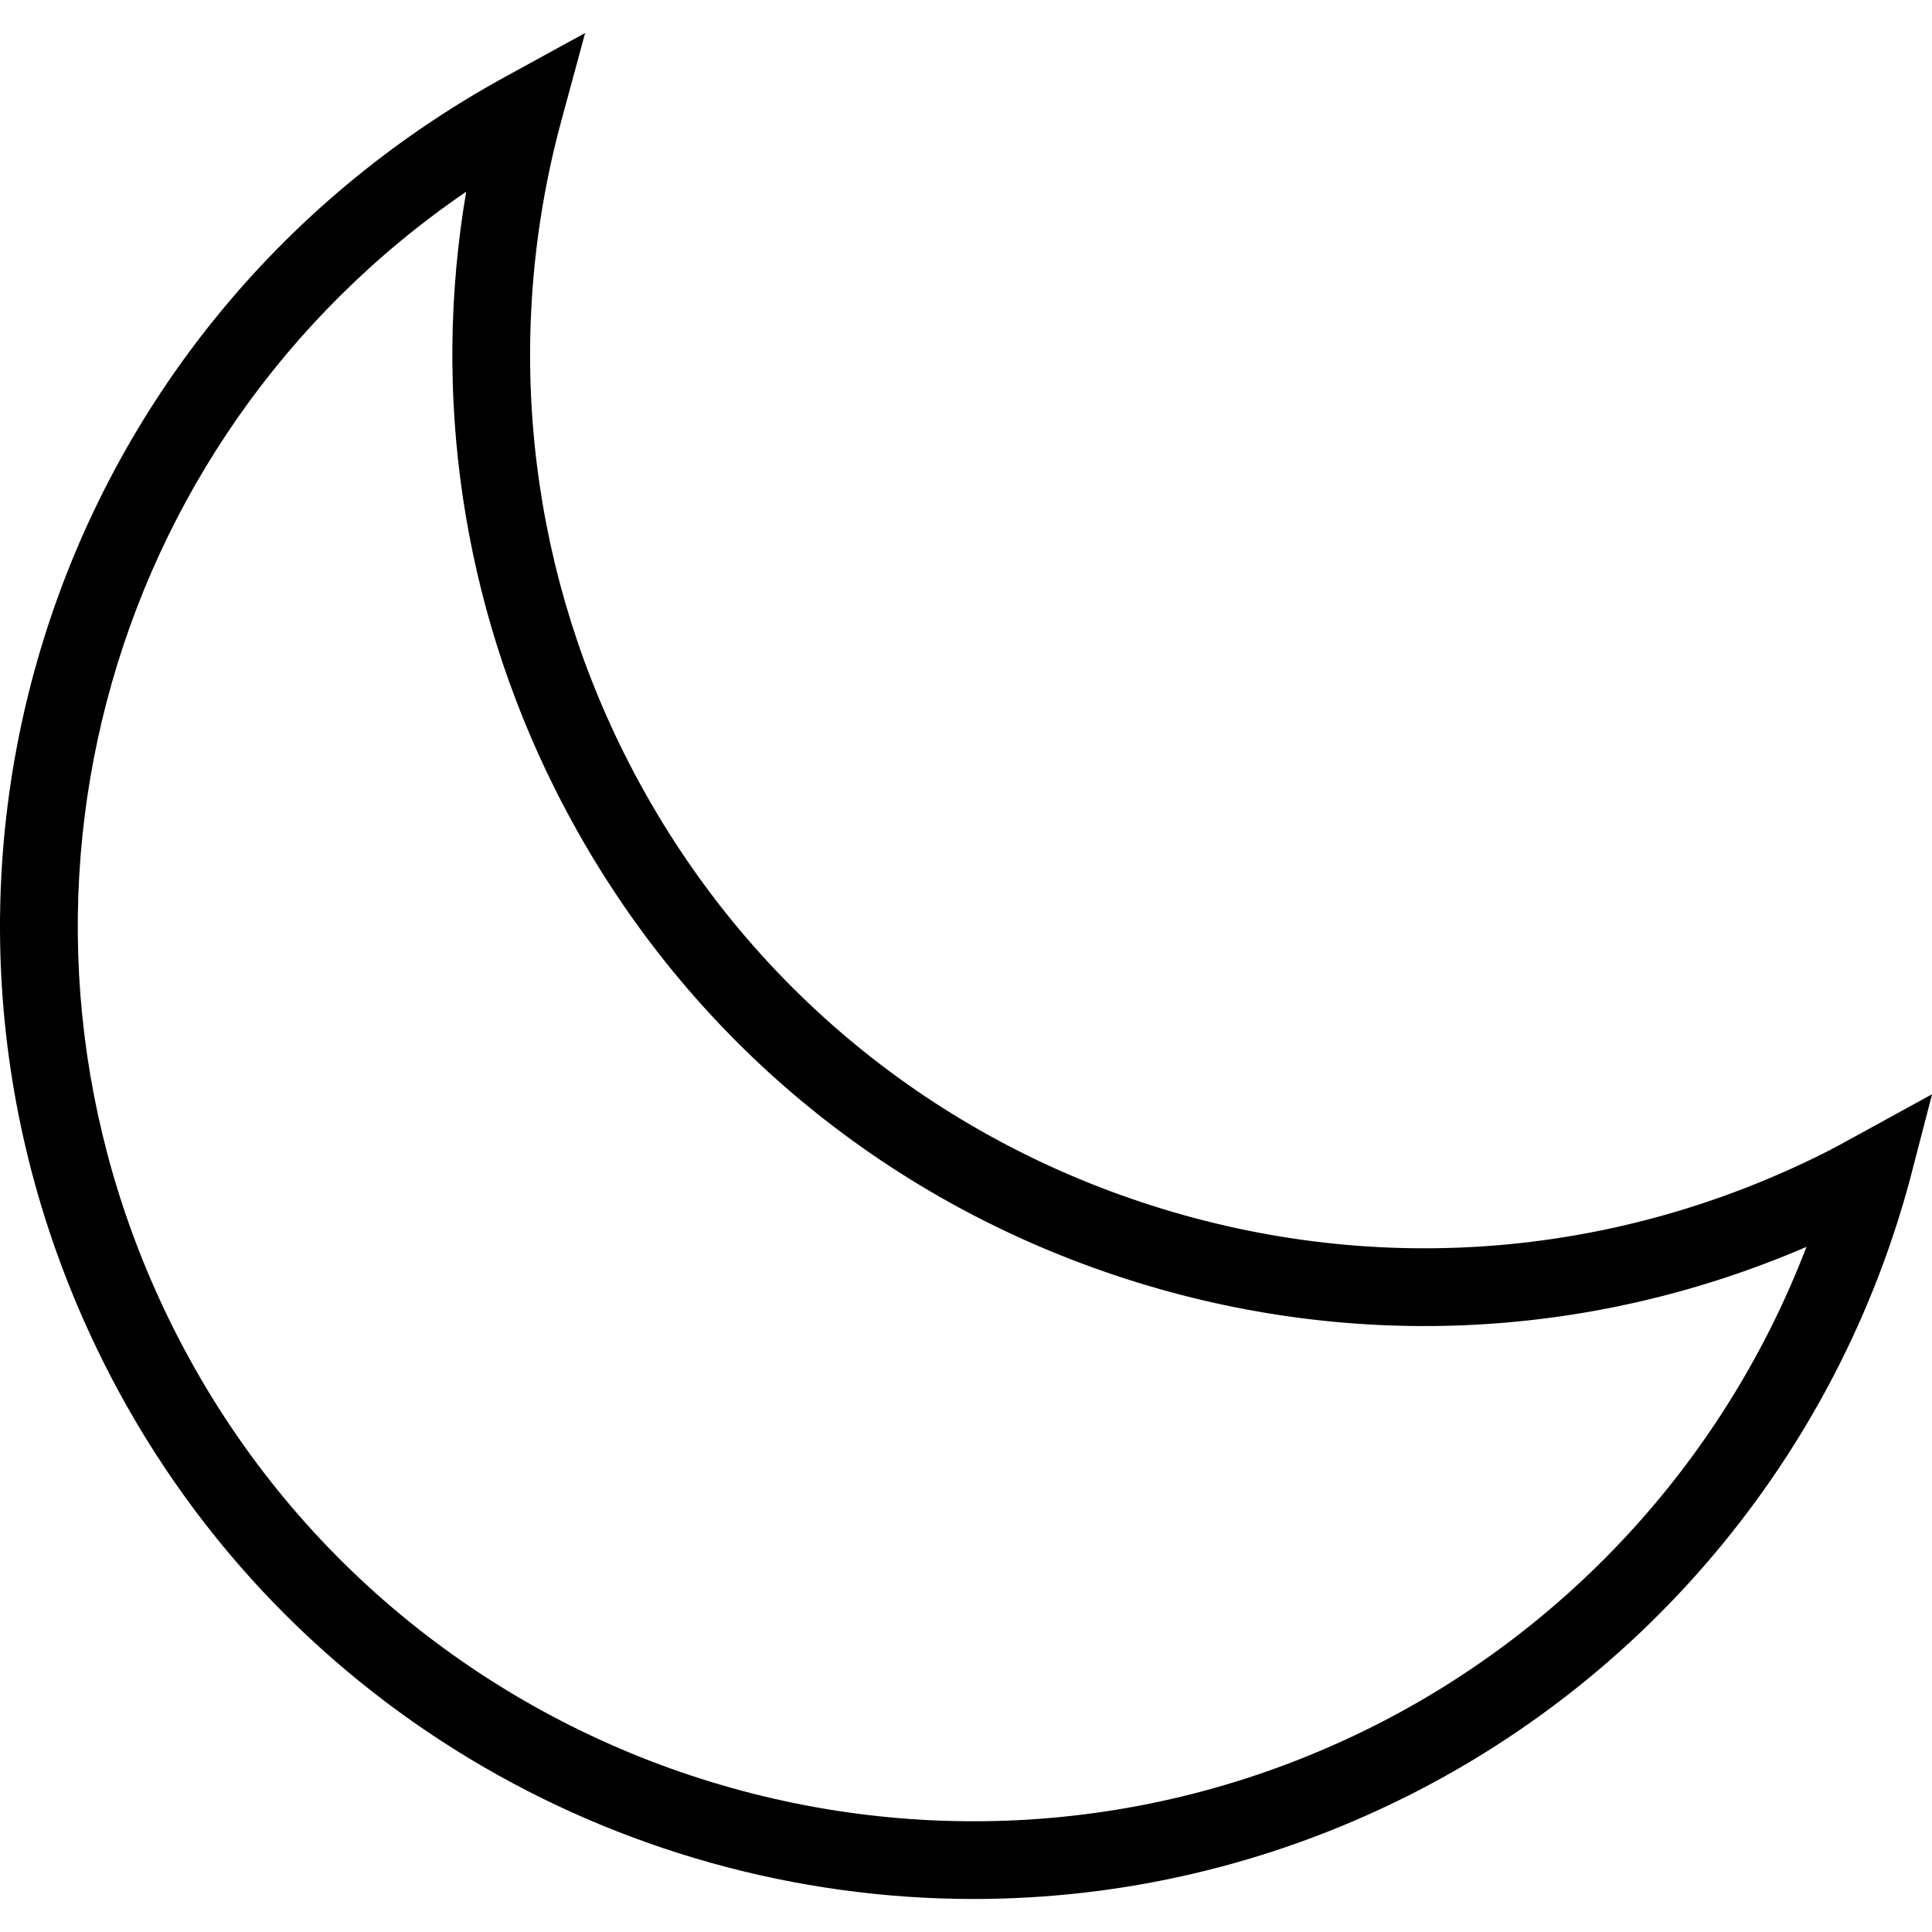
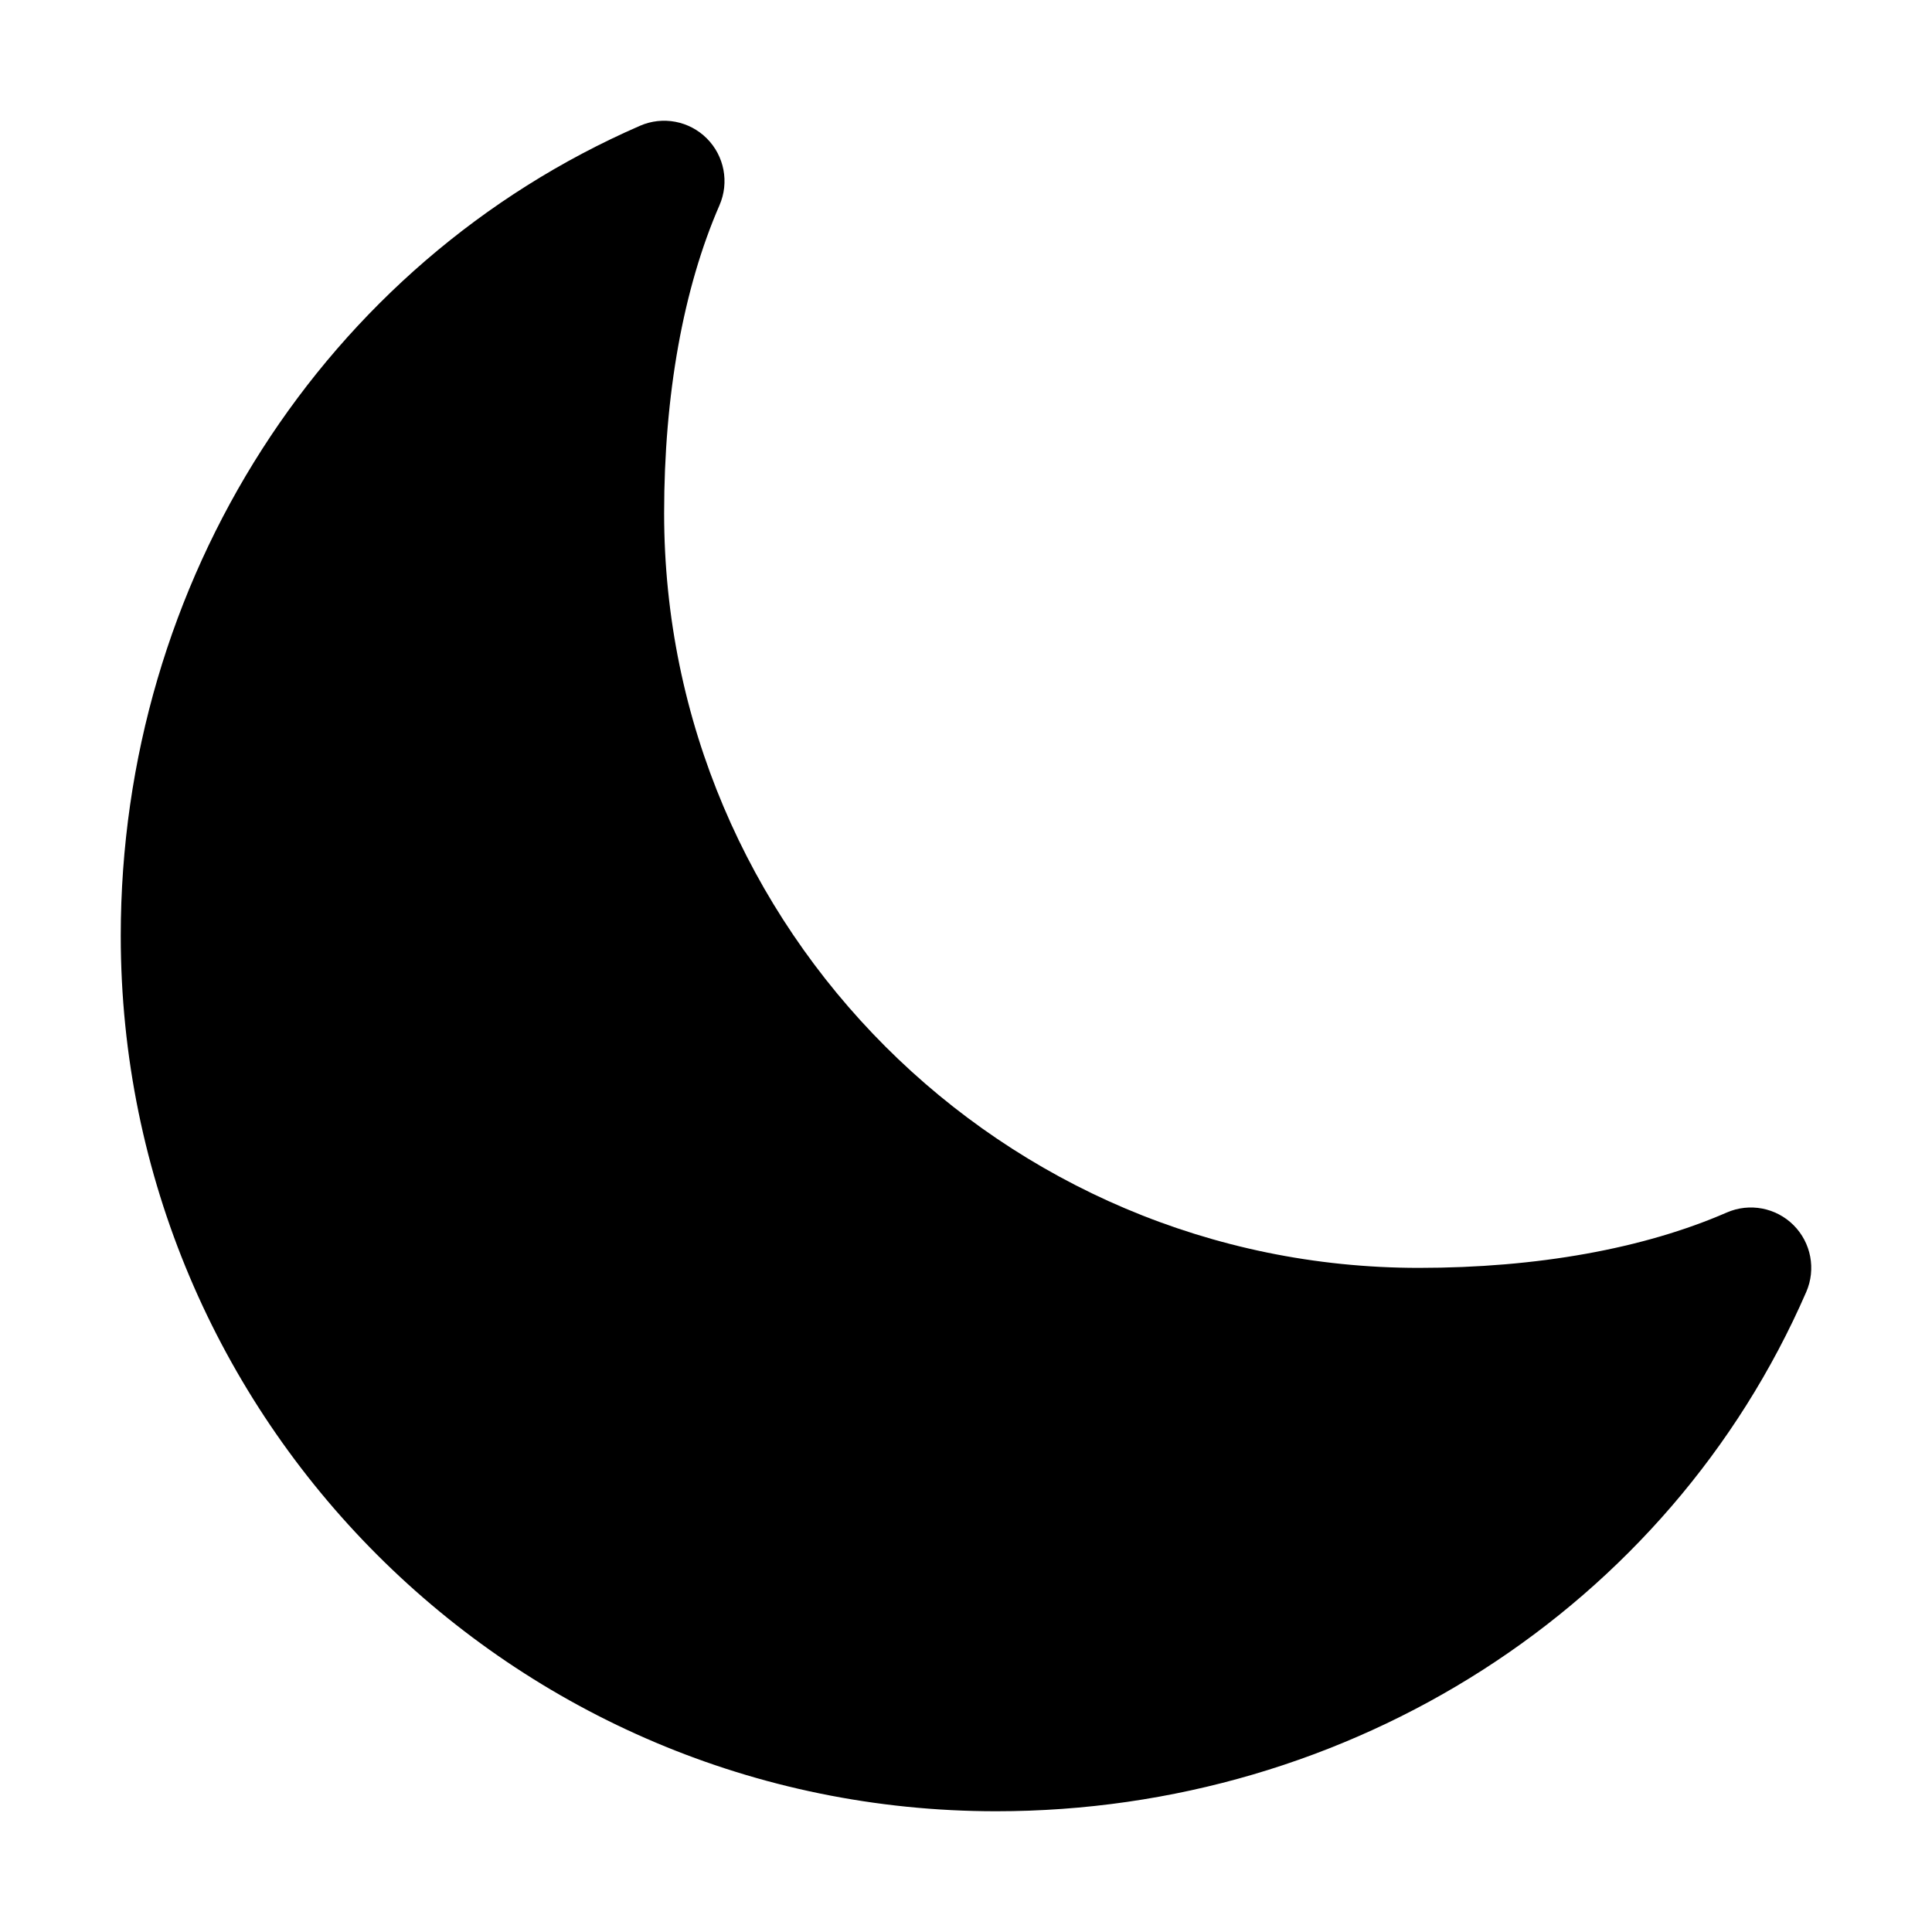
- <svg xmlns="http://www.w3.org/2000/svg" version="1.1" class="moon" x="0px" y="0px" viewBox="0 0 49.739 49.739" style="enable-background:new 0 0 49.739 49.739;" xml:space="preserve">
-   <path d="M25.068,48.889c-9.173,0-18.017-5.06-22.396-13.804C-3.373,23.008,1.164,8.467,13.003,1.979l2.061-1.129l-0.615,2.268        c-1.479,5.459-0.899,11.25,1.633,16.306c2.75,5.493,7.476,9.587,13.305,11.526c5.831,1.939,12.065,1.492,17.559-1.258v0        c0.25-0.125,0.492-0.258,0.734-0.391l2.061-1.13l-0.585,2.252c-1.863,6.873-6.577,12.639-12.933,15.822        C32.639,48.039,28.825,48.888,25.068,48.889z M12.002,4.936c-9.413,6.428-12.756,18.837-7.54,29.253        c5.678,11.34,19.522,15.945,30.864,10.268c5.154-2.582,9.136-7.012,11.181-12.357c-5.632,2.427-11.882,2.702-17.752,0.748        c-6.337-2.108-11.473-6.557-14.463-12.528C11.899,15.541,11.11,10.16,12.002,4.936z" />
+ <svg xmlns="http://www.w3.org/2000/svg" height="512" viewBox="0 0 512 512" width="512">
+   <path d="M264,480A232,232,0,0,1,32,248C32,154,86,69.72,169.61,33.33a16,16,0,0,1,21.06,21.06C181.07,76.43,176,104.66,176,136c0,110.28,89.72,200,200,200,31.34,0,59.57-5.07,81.61-14.67a16,16,0,0,1,21.06,21.06C442.28,426,358,480,264,480Z" />
</svg>
